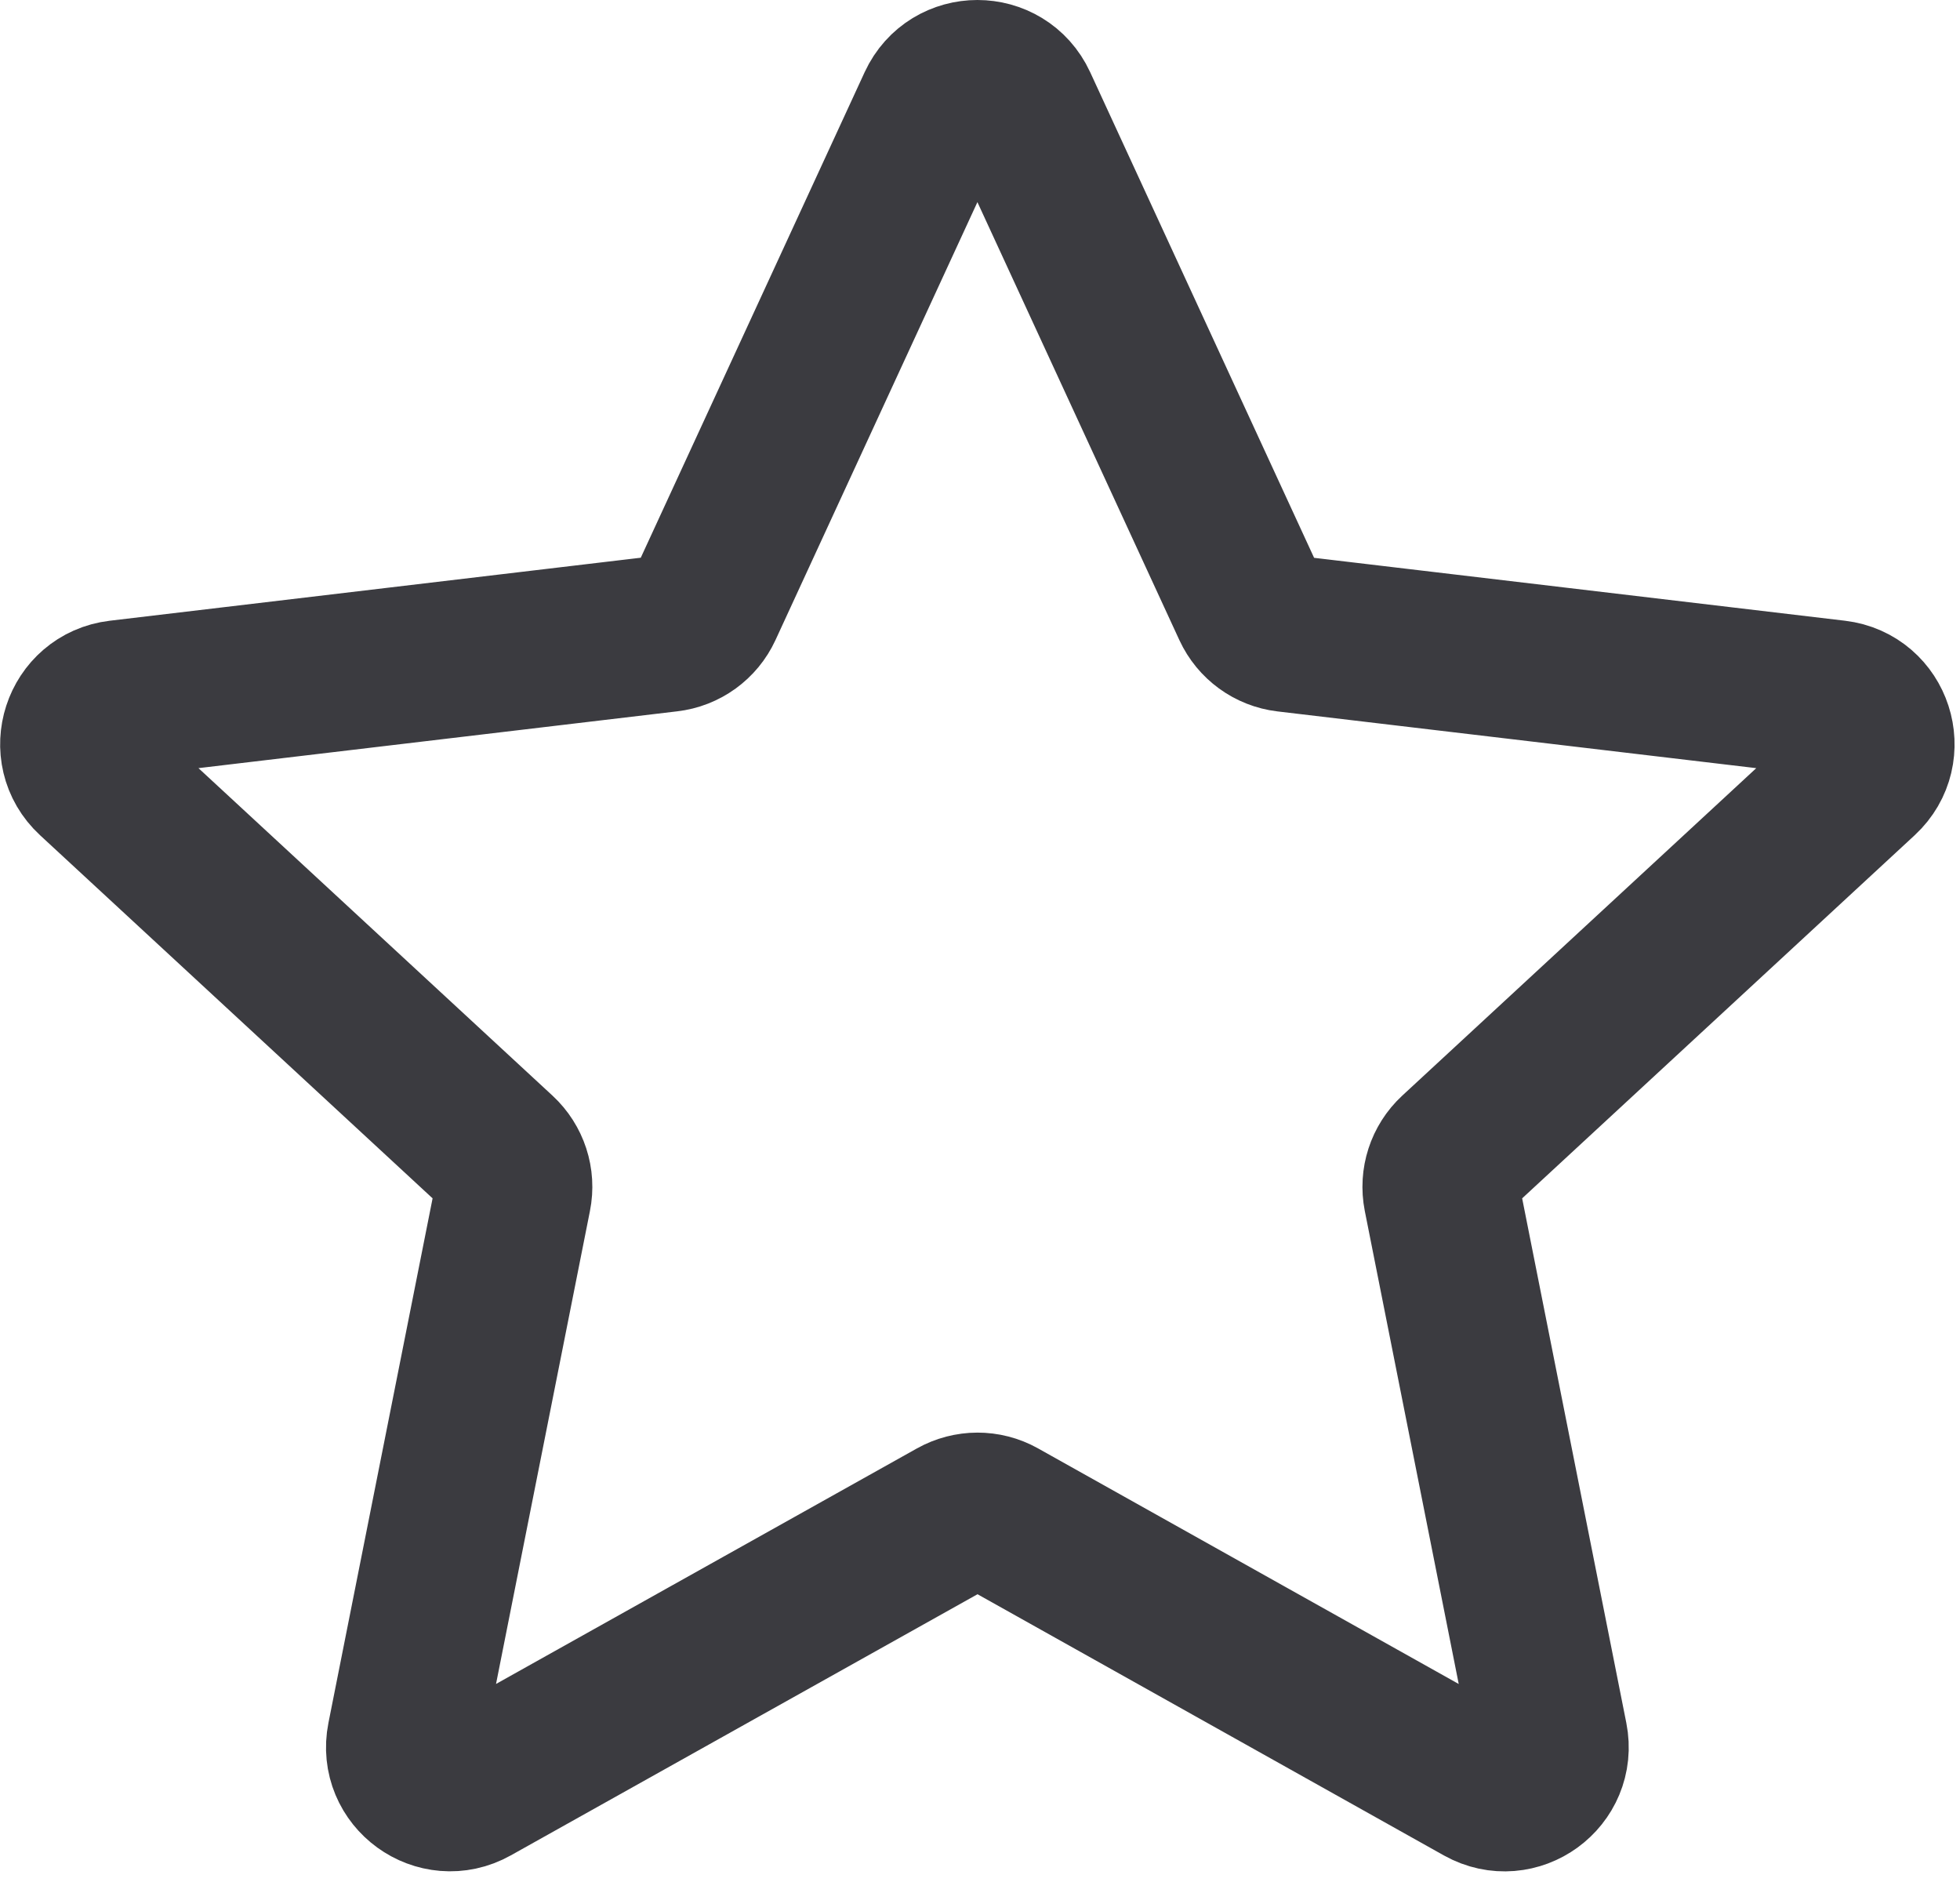
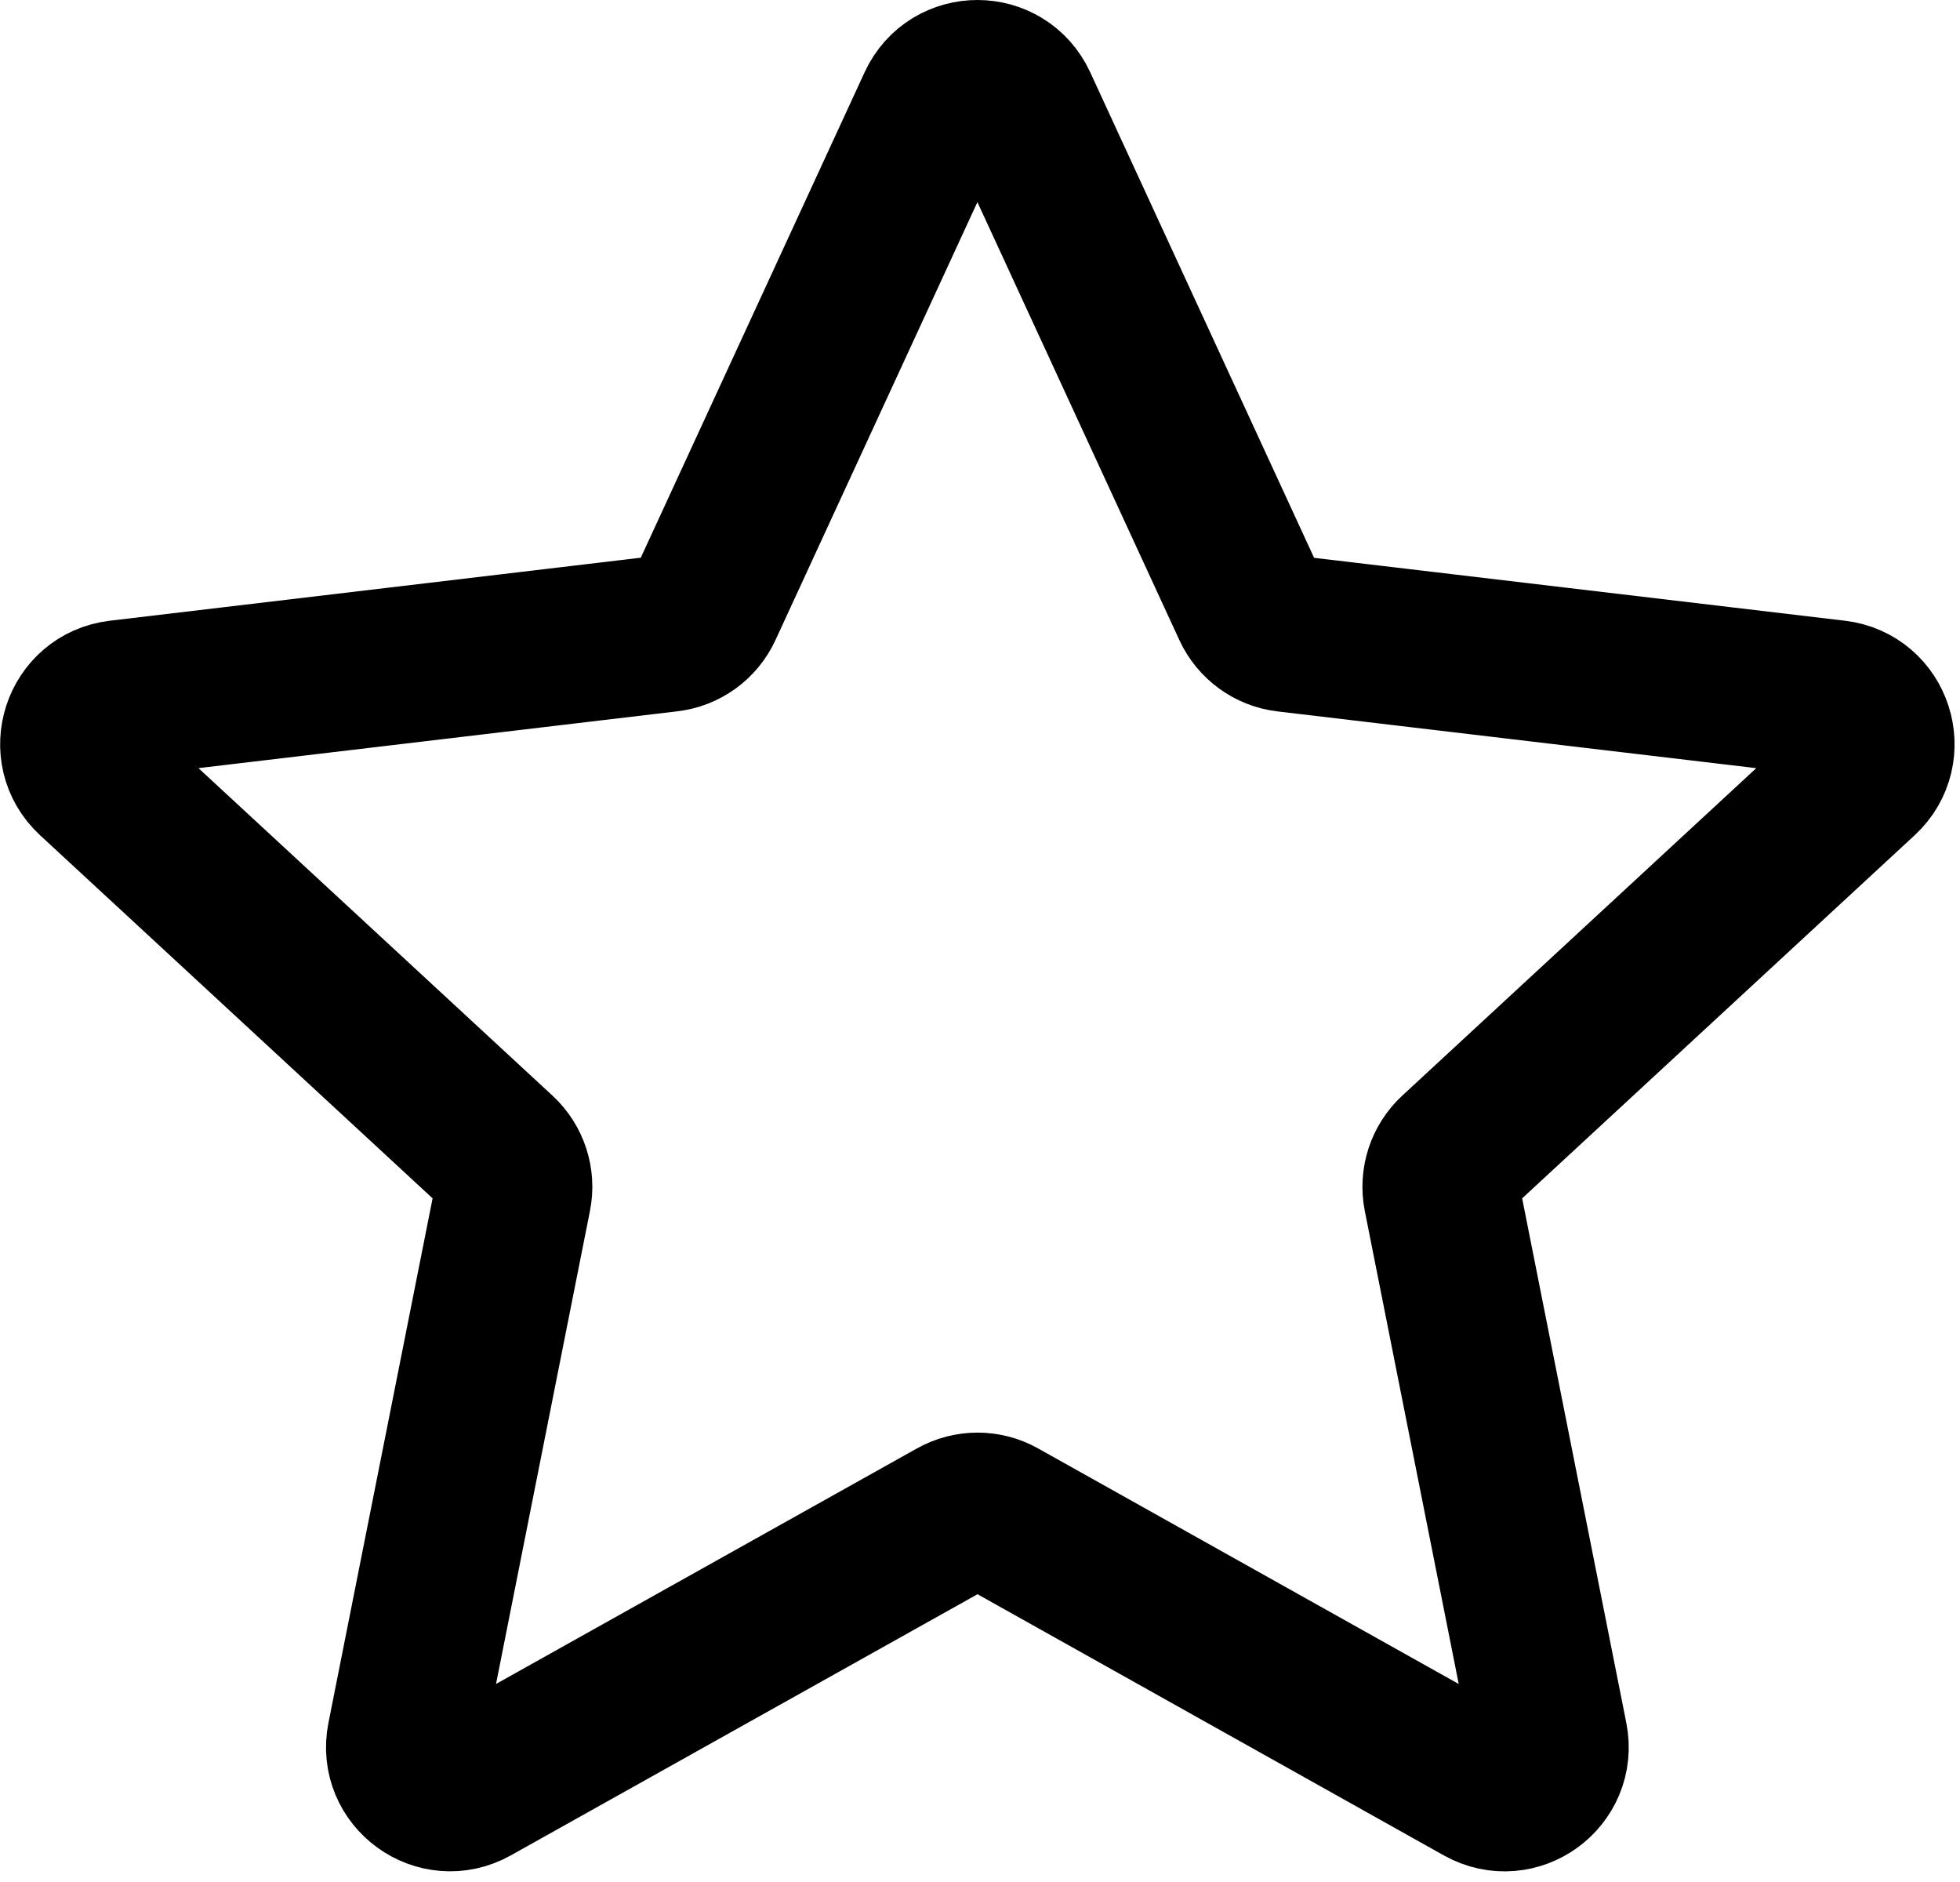
<svg xmlns="http://www.w3.org/2000/svg" width="25" height="24" viewBox="0 0 25 24" fill="none">
-   <path d="M1.19 9.917C0.824 9.579 1.023 8.968 1.517 8.909L8.521 8.078C8.723 8.055 8.898 7.928 8.983 7.744L11.937 1.339C12.146 0.887 12.788 0.887 12.997 1.339L15.951 7.744C16.036 7.928 16.21 8.055 16.411 8.079L23.416 8.909C23.91 8.968 24.108 9.579 23.743 9.917L18.565 14.706C18.416 14.844 18.35 15.049 18.389 15.248L19.763 22.166C19.86 22.654 19.341 23.032 18.906 22.789L12.752 19.343C12.575 19.244 12.36 19.245 12.183 19.344L6.027 22.788C5.593 23.031 5.073 22.654 5.17 22.166L6.544 15.248C6.584 15.049 6.517 14.844 6.368 14.706L1.19 9.917Z" stroke="#3B3B40" stroke-width="2" stroke-linecap="round" stroke-linejoin="round" />
+   <path d="M1.19 9.917C0.824 9.579 1.023 8.968 1.517 8.909L8.521 8.078C8.723 8.055 8.898 7.928 8.983 7.744L11.937 1.339C12.146 0.887 12.788 0.887 12.997 1.339L15.951 7.744C16.036 7.928 16.21 8.055 16.411 8.079L23.416 8.909C23.91 8.968 24.108 9.579 23.743 9.917L18.565 14.706C18.416 14.844 18.35 15.049 18.389 15.248L19.763 22.166C19.86 22.654 19.341 23.032 18.906 22.789L12.752 19.343C12.575 19.244 12.36 19.245 12.183 19.344L6.027 22.788C5.593 23.031 5.073 22.654 5.17 22.166L6.544 15.248C6.584 15.049 6.517 14.844 6.368 14.706L1.19 9.917Z" stroke="currentColor" stroke-width="2" stroke-linecap="round" stroke-linejoin="round" />
</svg>
